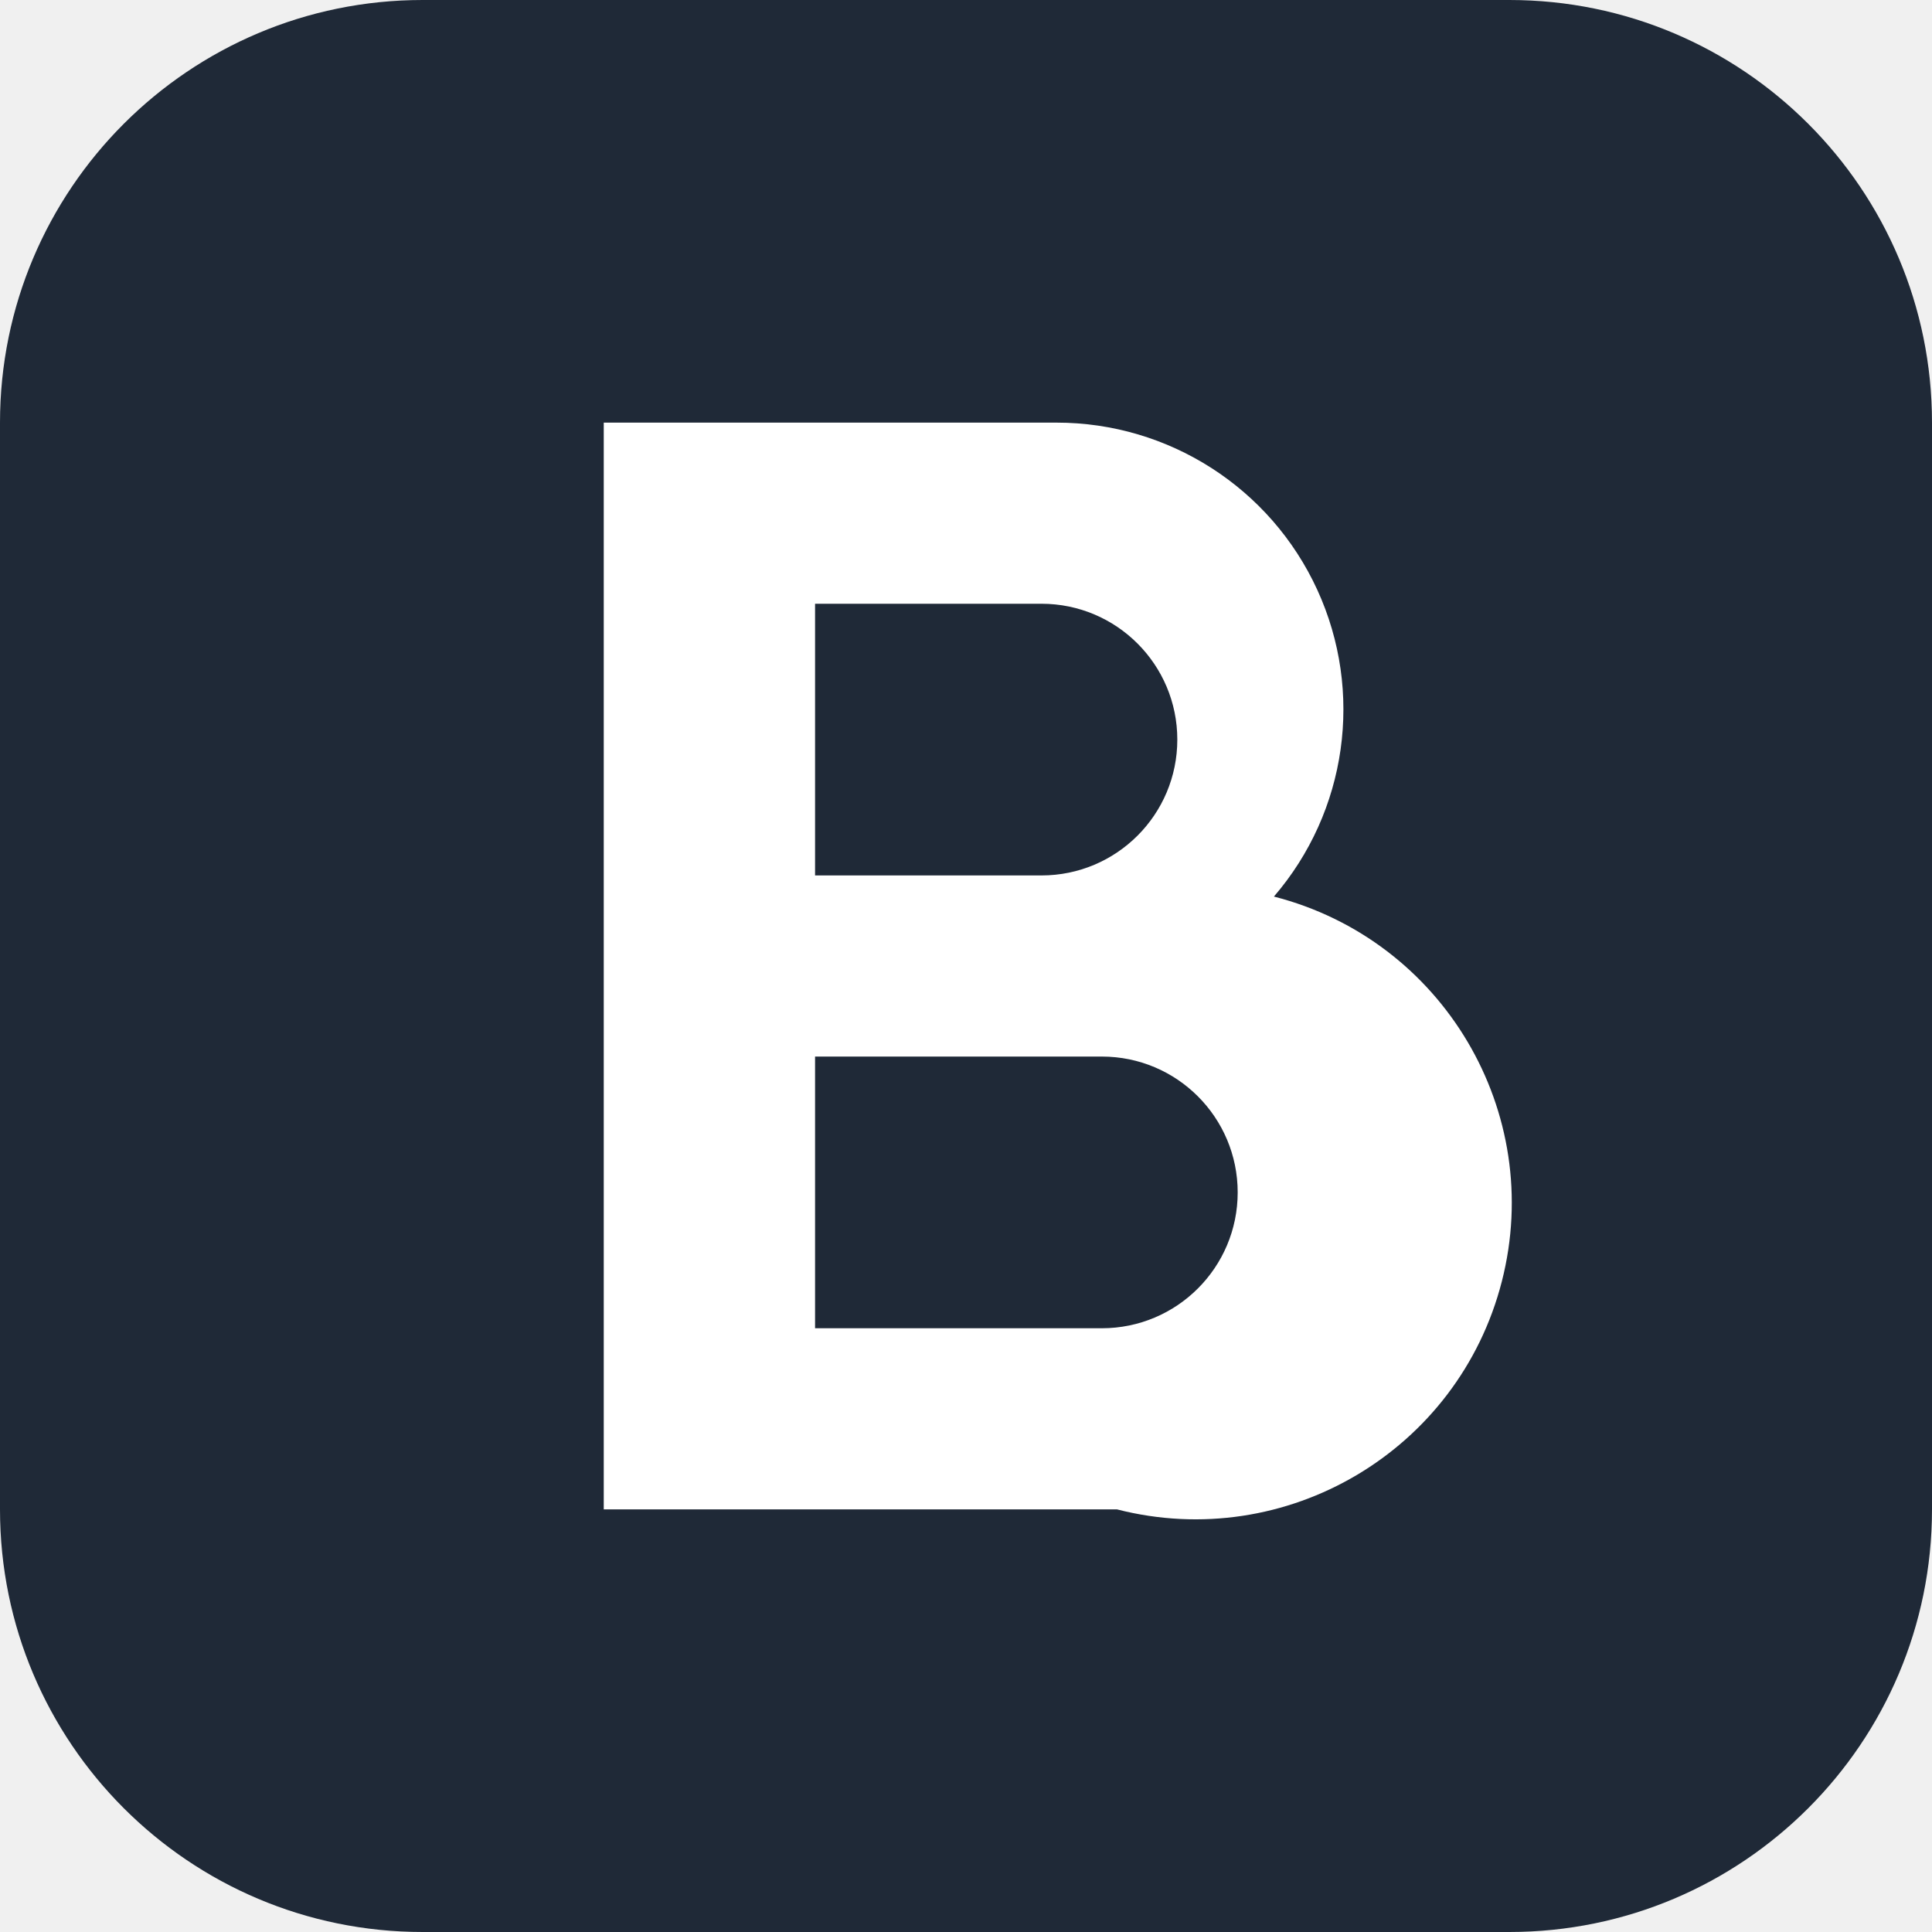
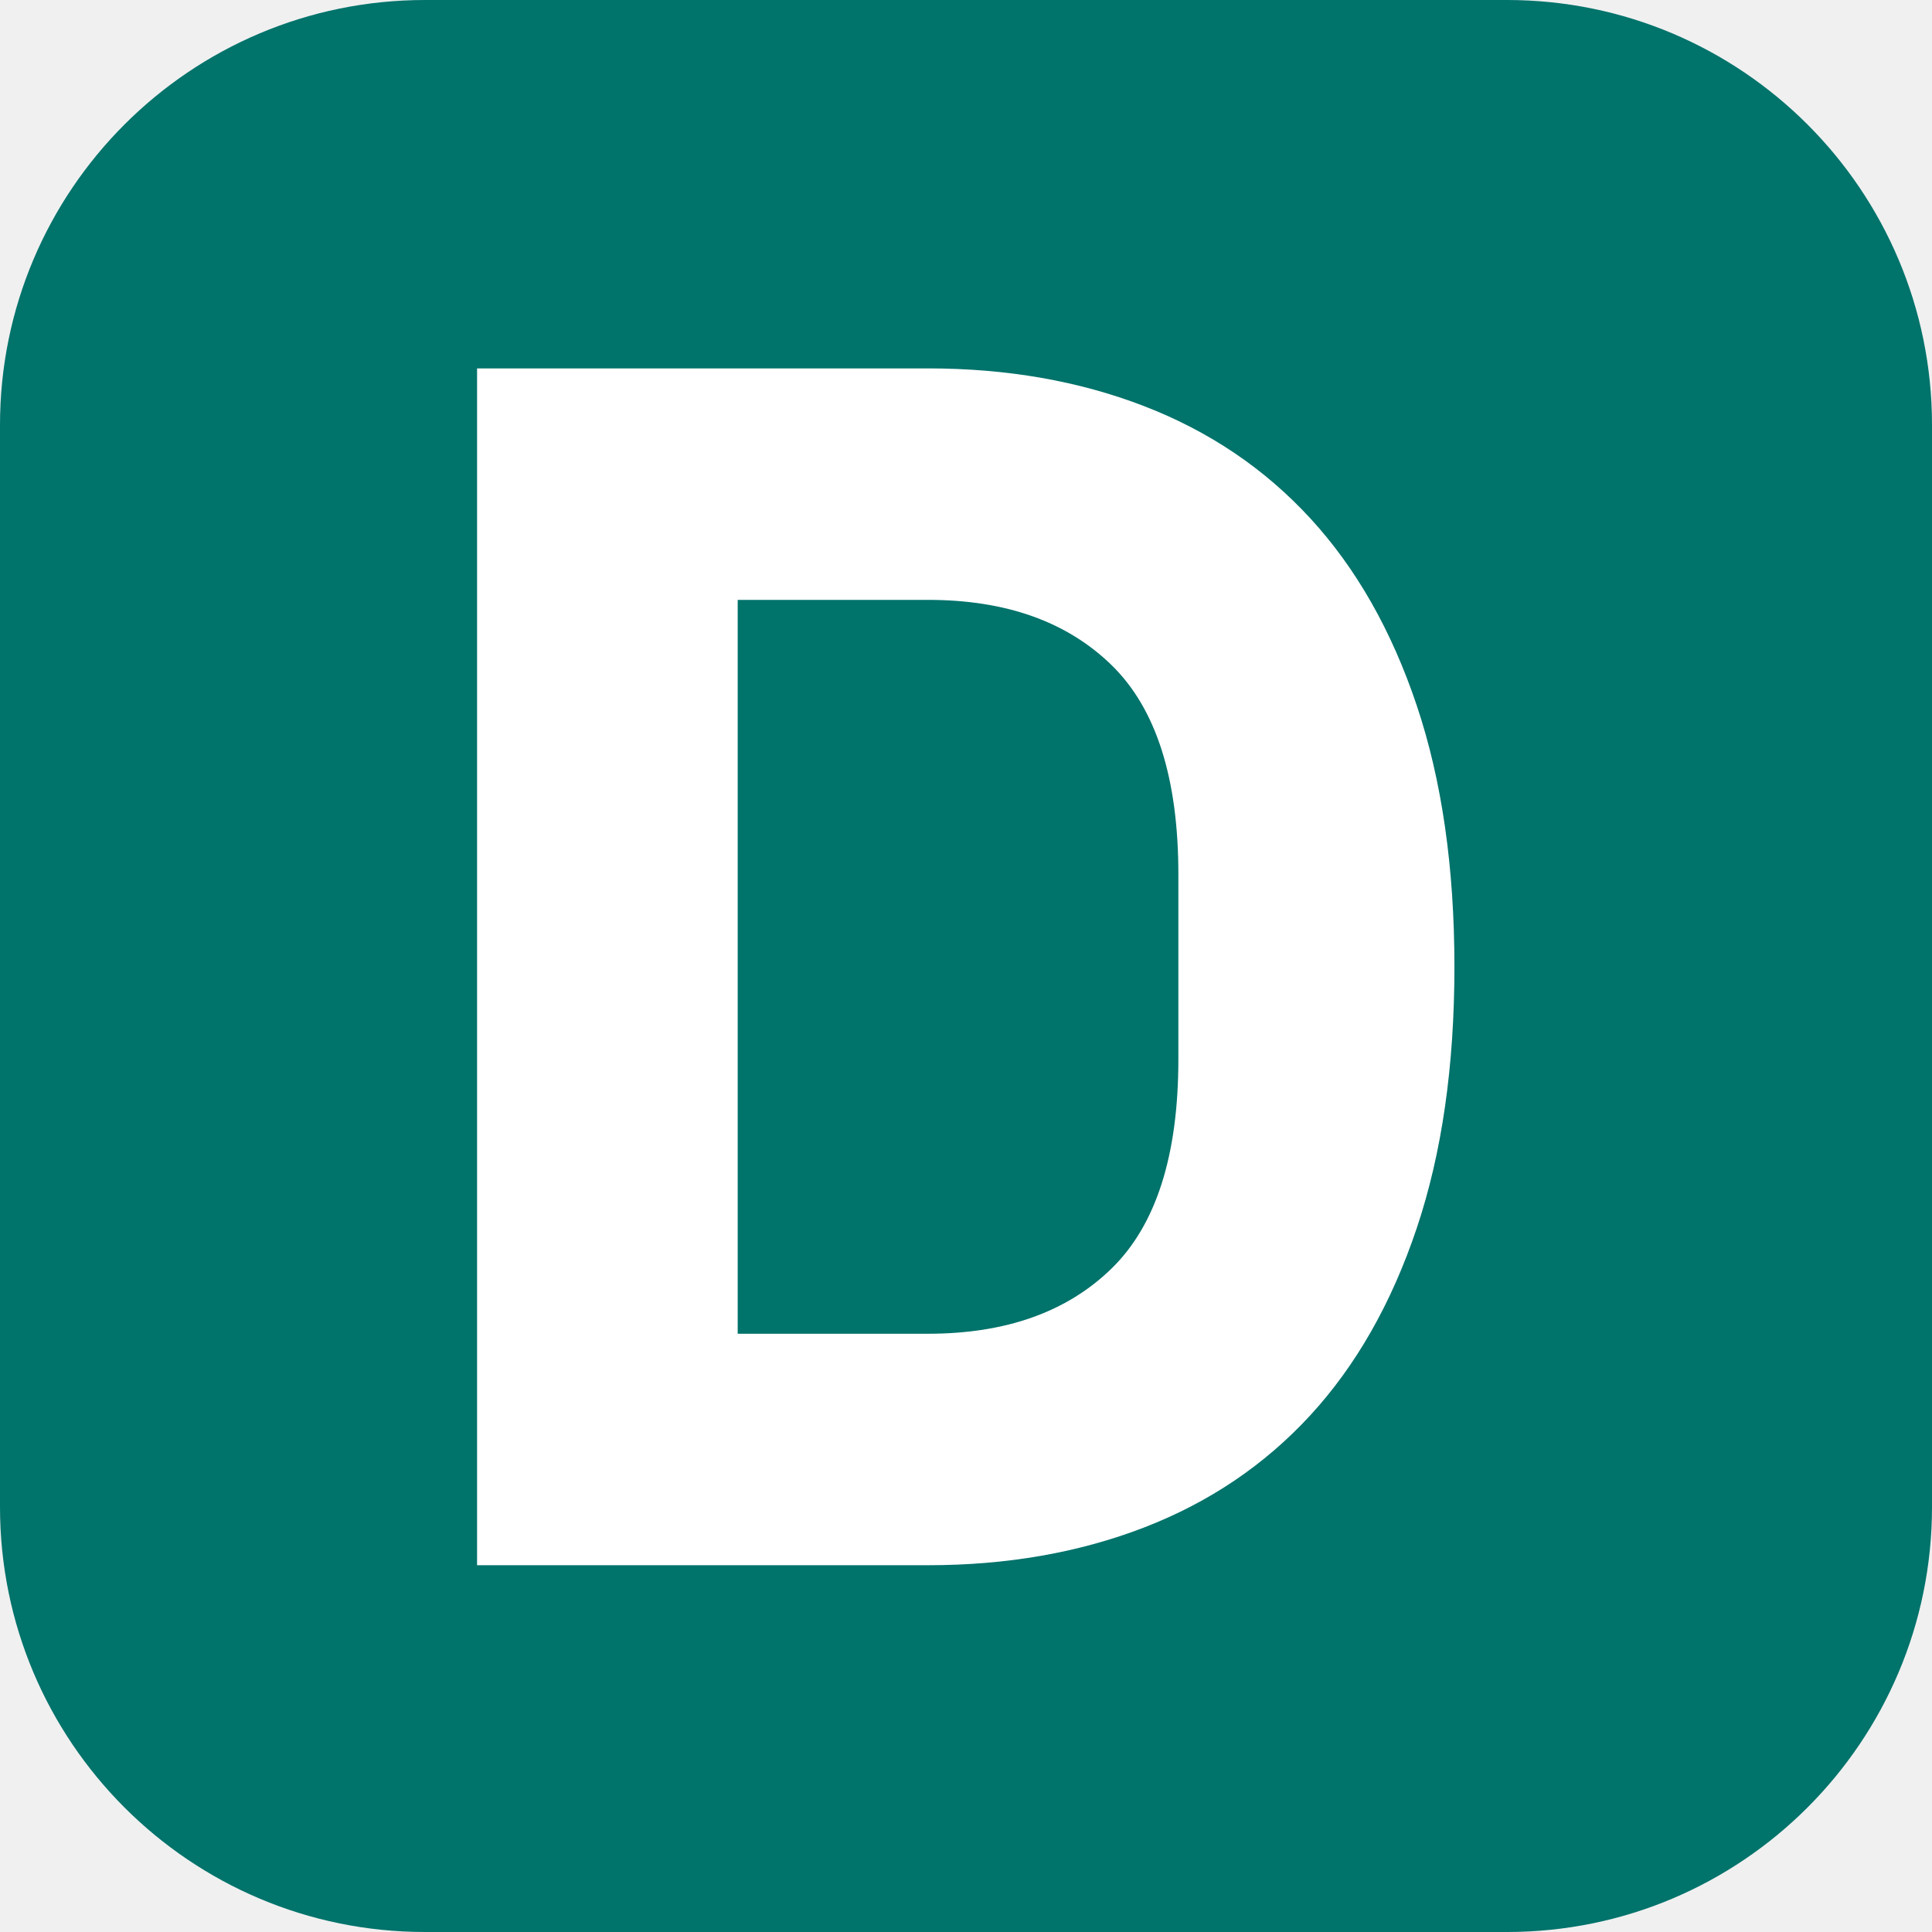
- <svg xmlns="http://www.w3.org/2000/svg" viewBox="0 0 32 32" width="32" height="32">
-   <rect width="32" height="32" rx="7" fill="#1f2937" />
-   <path fill="#fff" fill-rule="evenodd" d="M10 7h7.5a4.75 4.75 0 0 1 3.6 7.85A5 5 0 0 1 18.5 25H10ZM13.5 10v4.5h3.75a2.25 2.25 0 0 0 0-4.5ZM13.5 17.5v4.5h4.75a2.25 2.25 0 0 0 0-4.5Z" />
+ <svg xmlns="http://www.w3.org/2000/svg" viewBox="0 0 64 64" width="64" height="64">
+   <rect width="64" height="64" rx="14.08" fill="#00736b" />
+   <path fill="#fff" fill-rule="evenodd" transform="translate(11.43 51.85) scale(.0568 -.0568)" d="M77 698H340Q409 698 466 676.0Q523 654 563 610.5Q603 567 625 501.5Q647 436 647 349Q647 262 625 196.5Q603 131 563 87.5Q523 44 466 22.0Q409 0 340 0H77ZM340 135Q408 135 447 173.0Q486 211 486 295V403Q486 487 447 525.0Q408 563 340 563H229V135Z" />
</svg>
